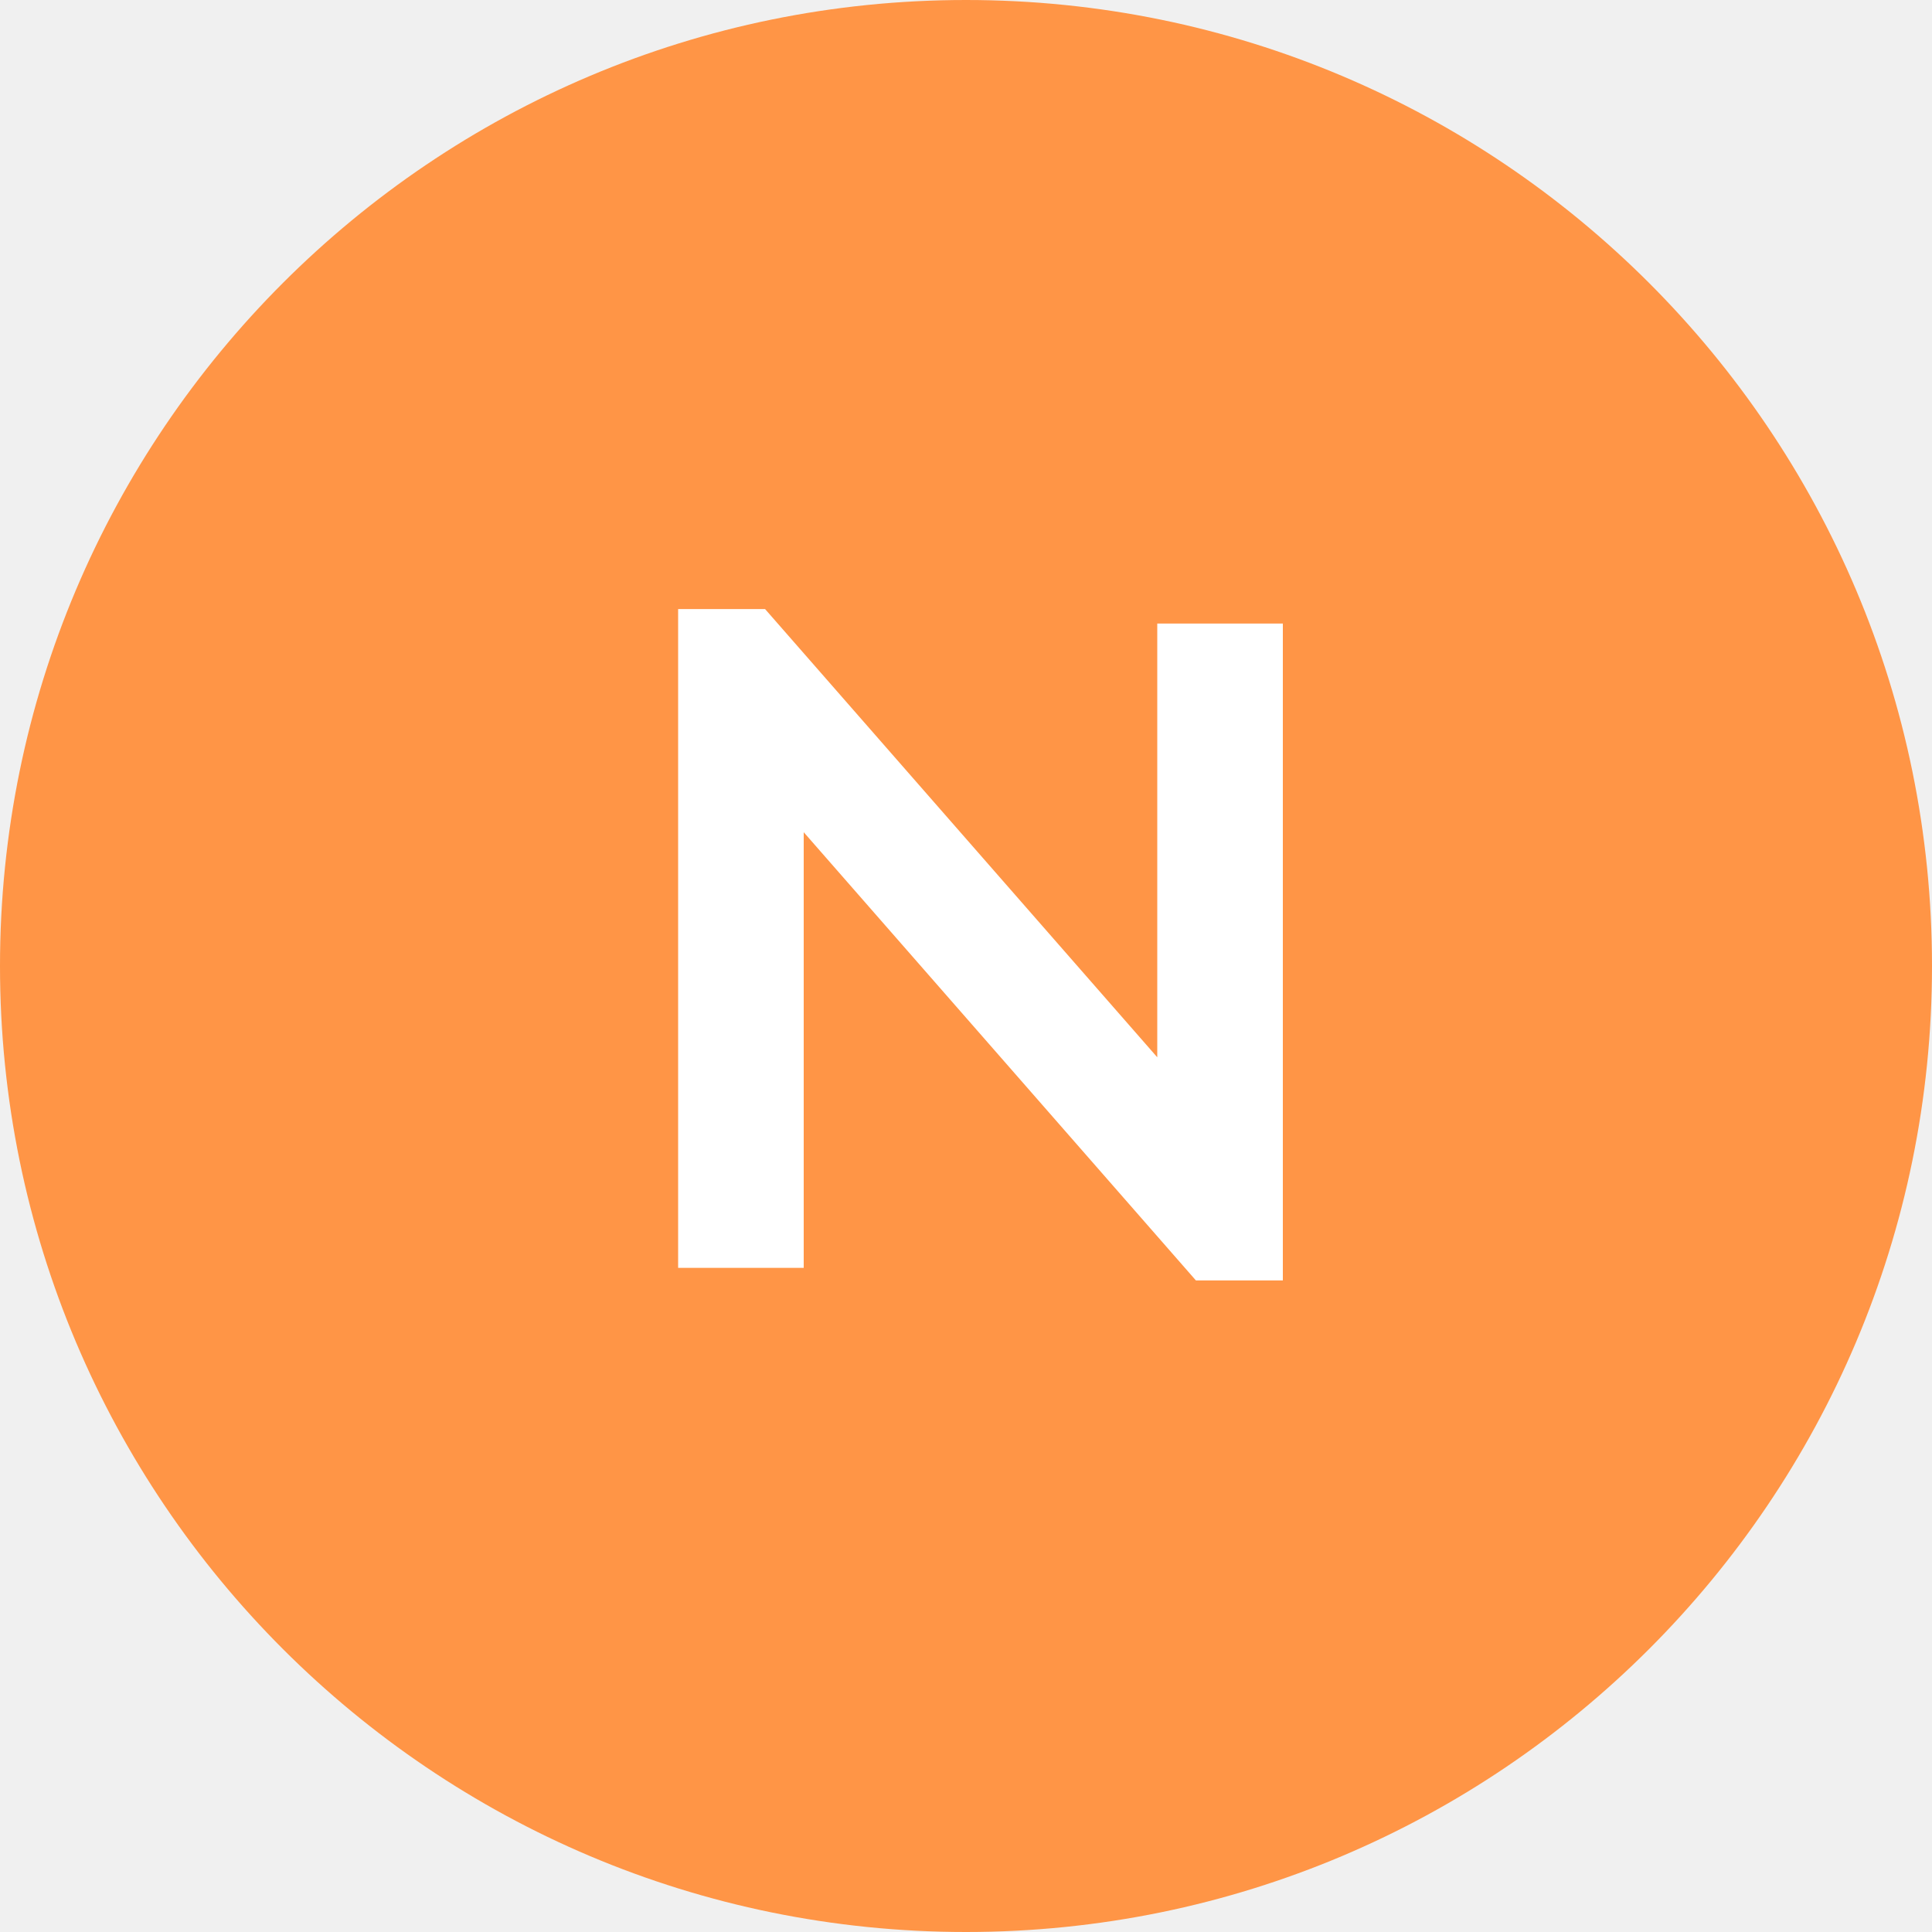
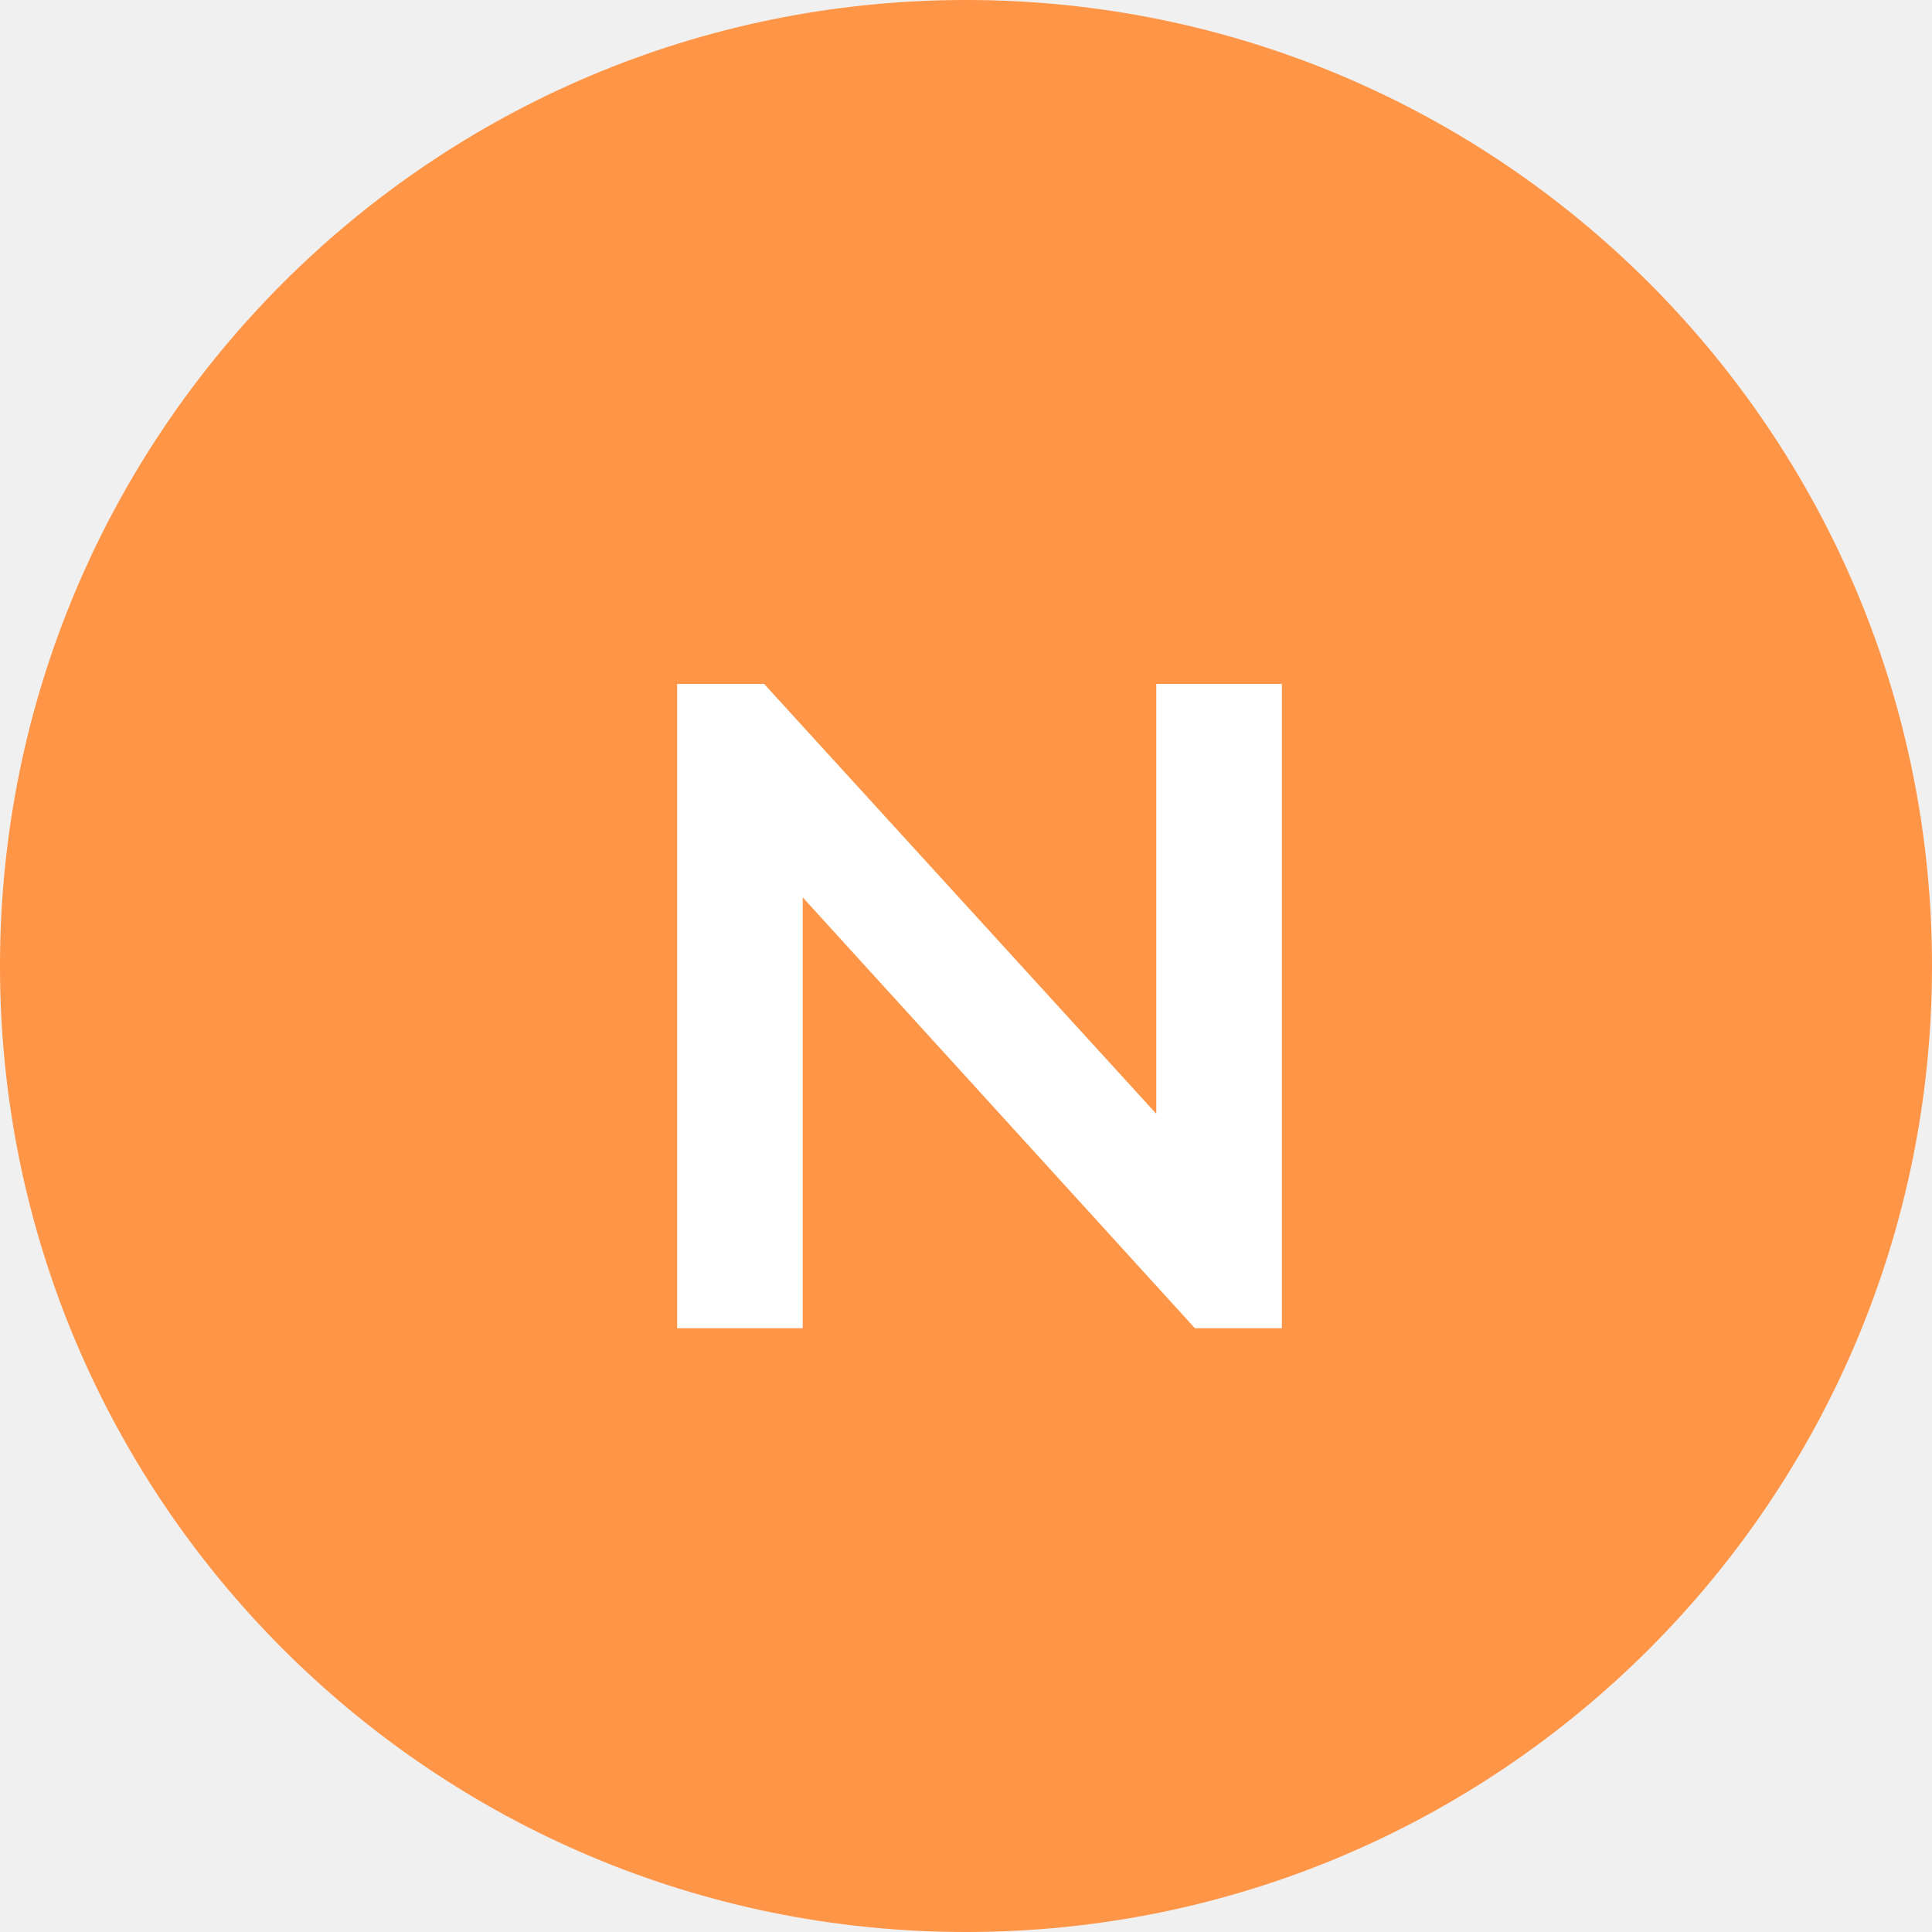
<svg xmlns="http://www.w3.org/2000/svg" width="32" height="32" viewBox="0 0 32 32" fill="none">
  <circle cx="16" cy="16" r="16" fill="#FF9546" />
-   <path d="M21.248 21.208H19.808L13.312 13.784V21H11.232V10.088H12.672L19.168 17.512V10.328H21.248V21.208Z" fill="white" />
+   <path d="M13.296 22H11.216V11.328H12.656L19.152 18.448V11.328H21.232V22H19.792L13.296 14.864V22Z" fill="white" />
</svg>
